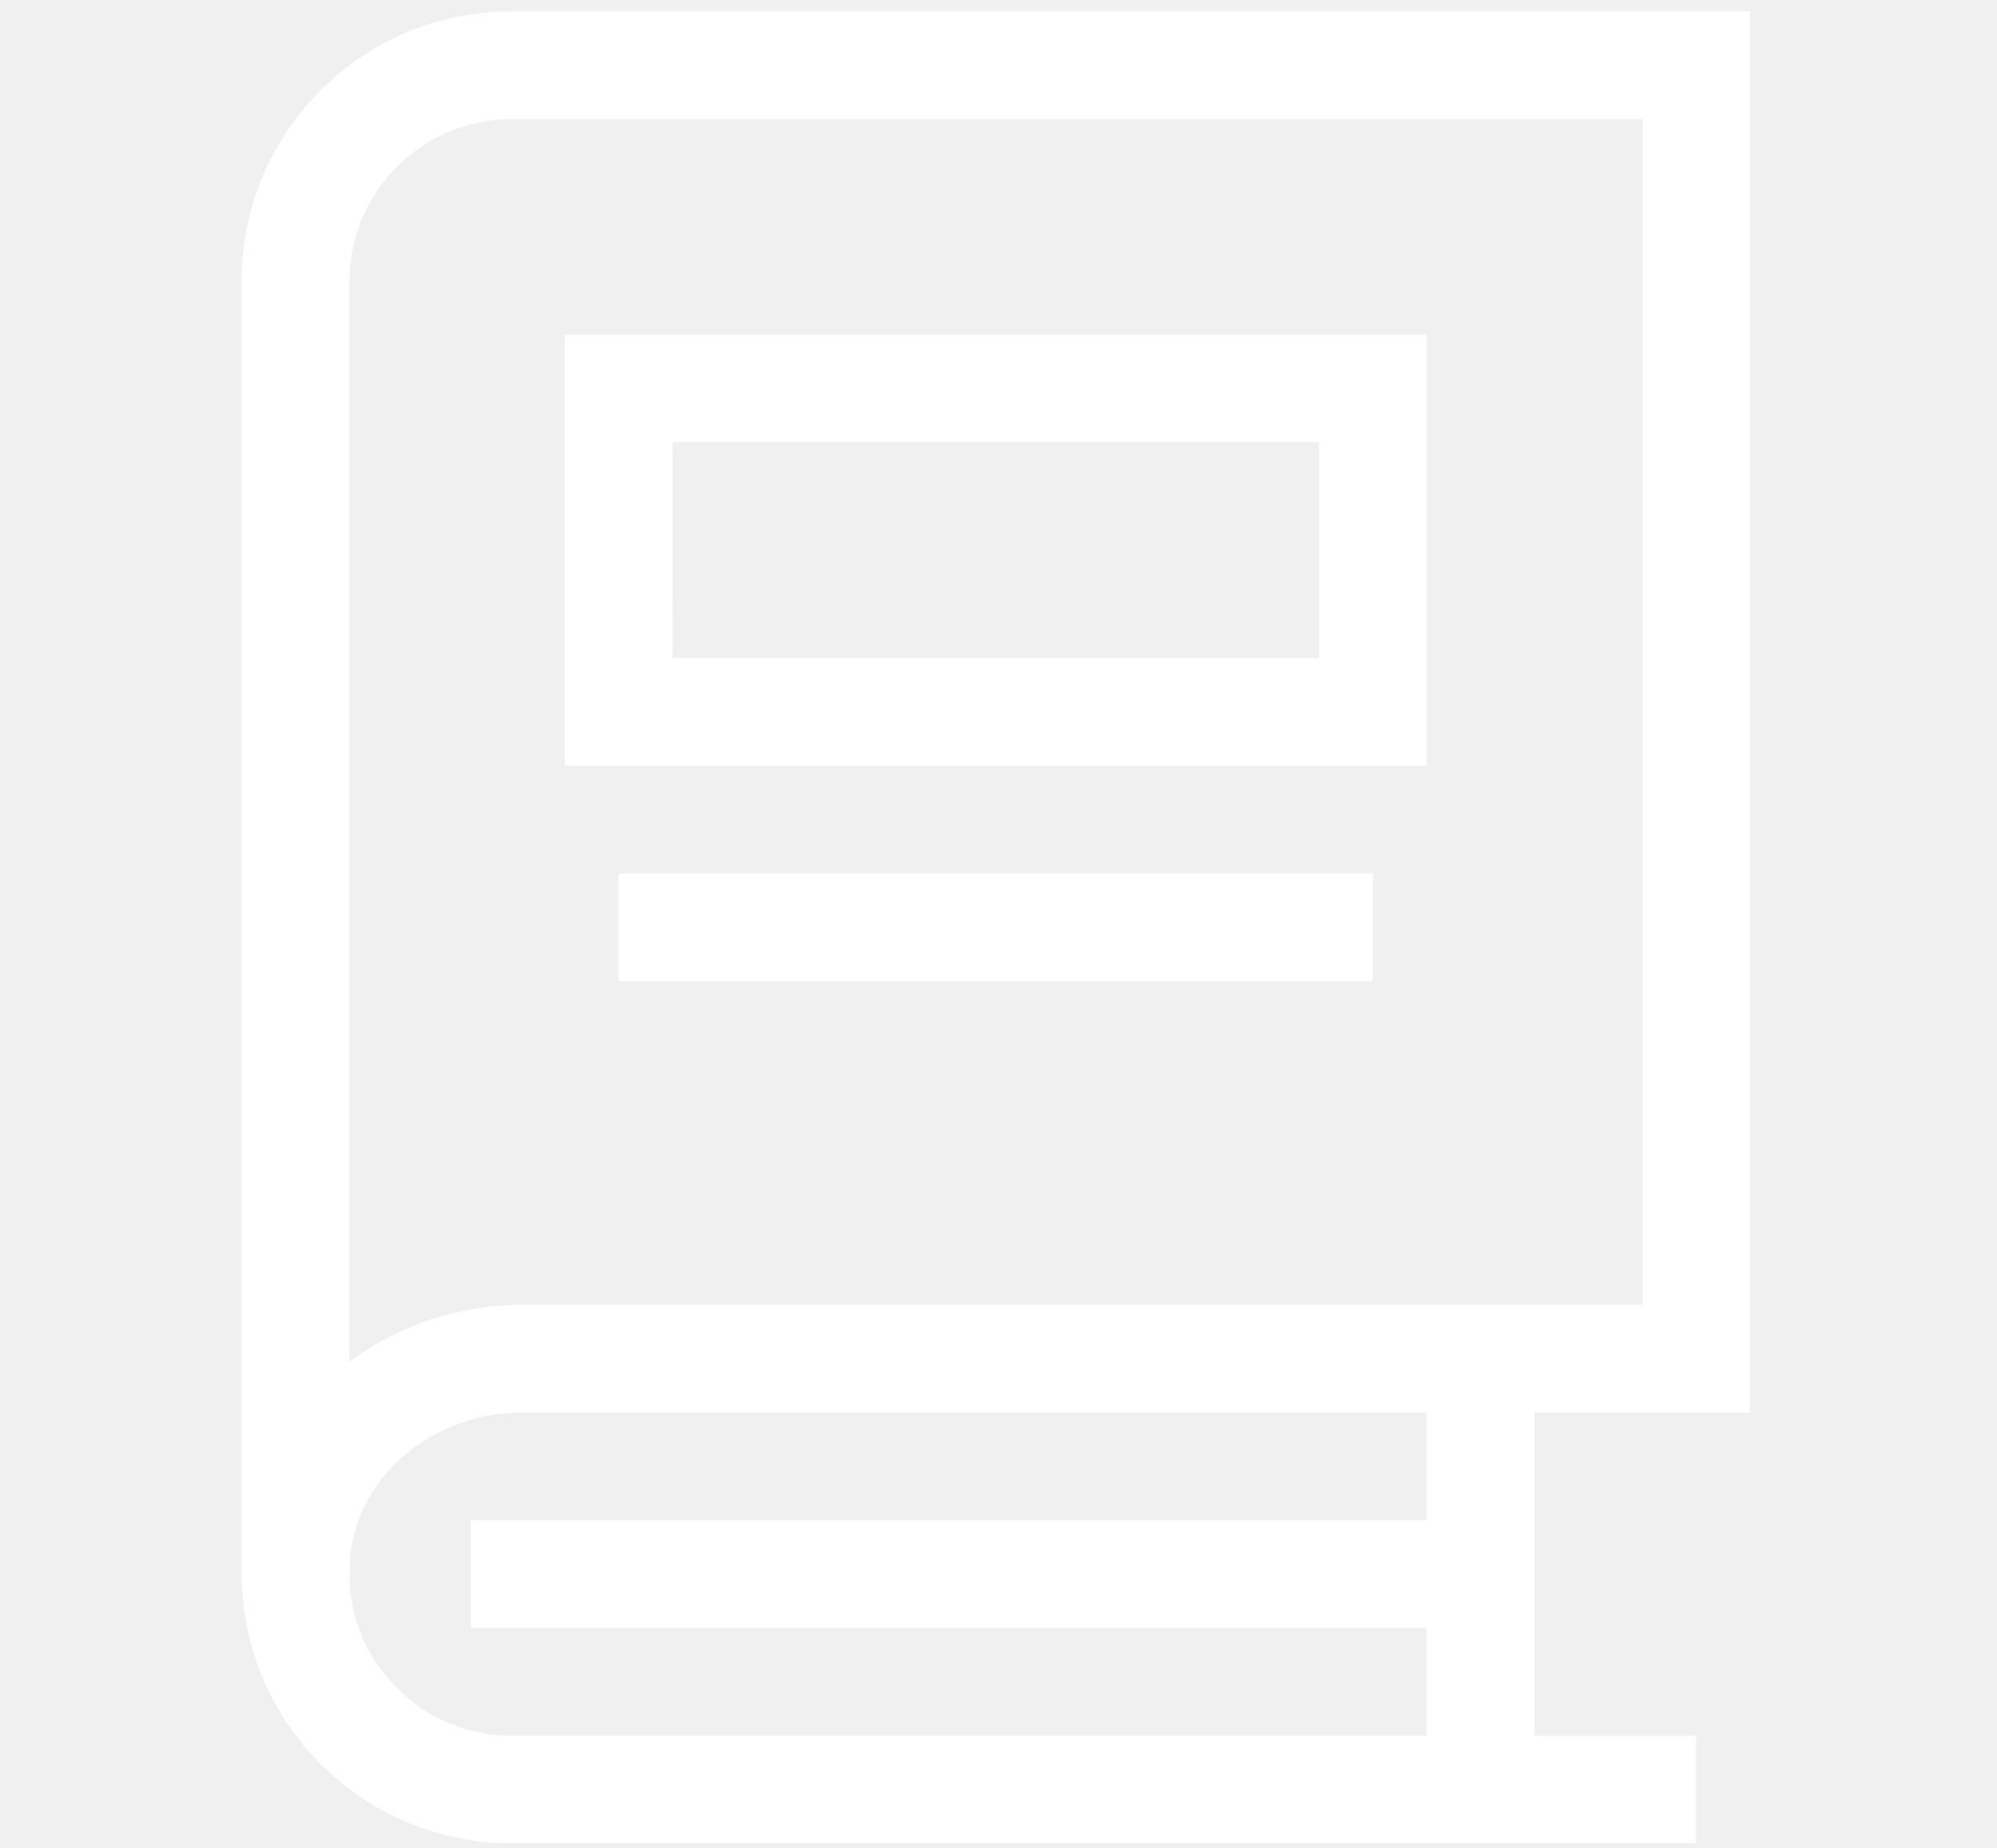
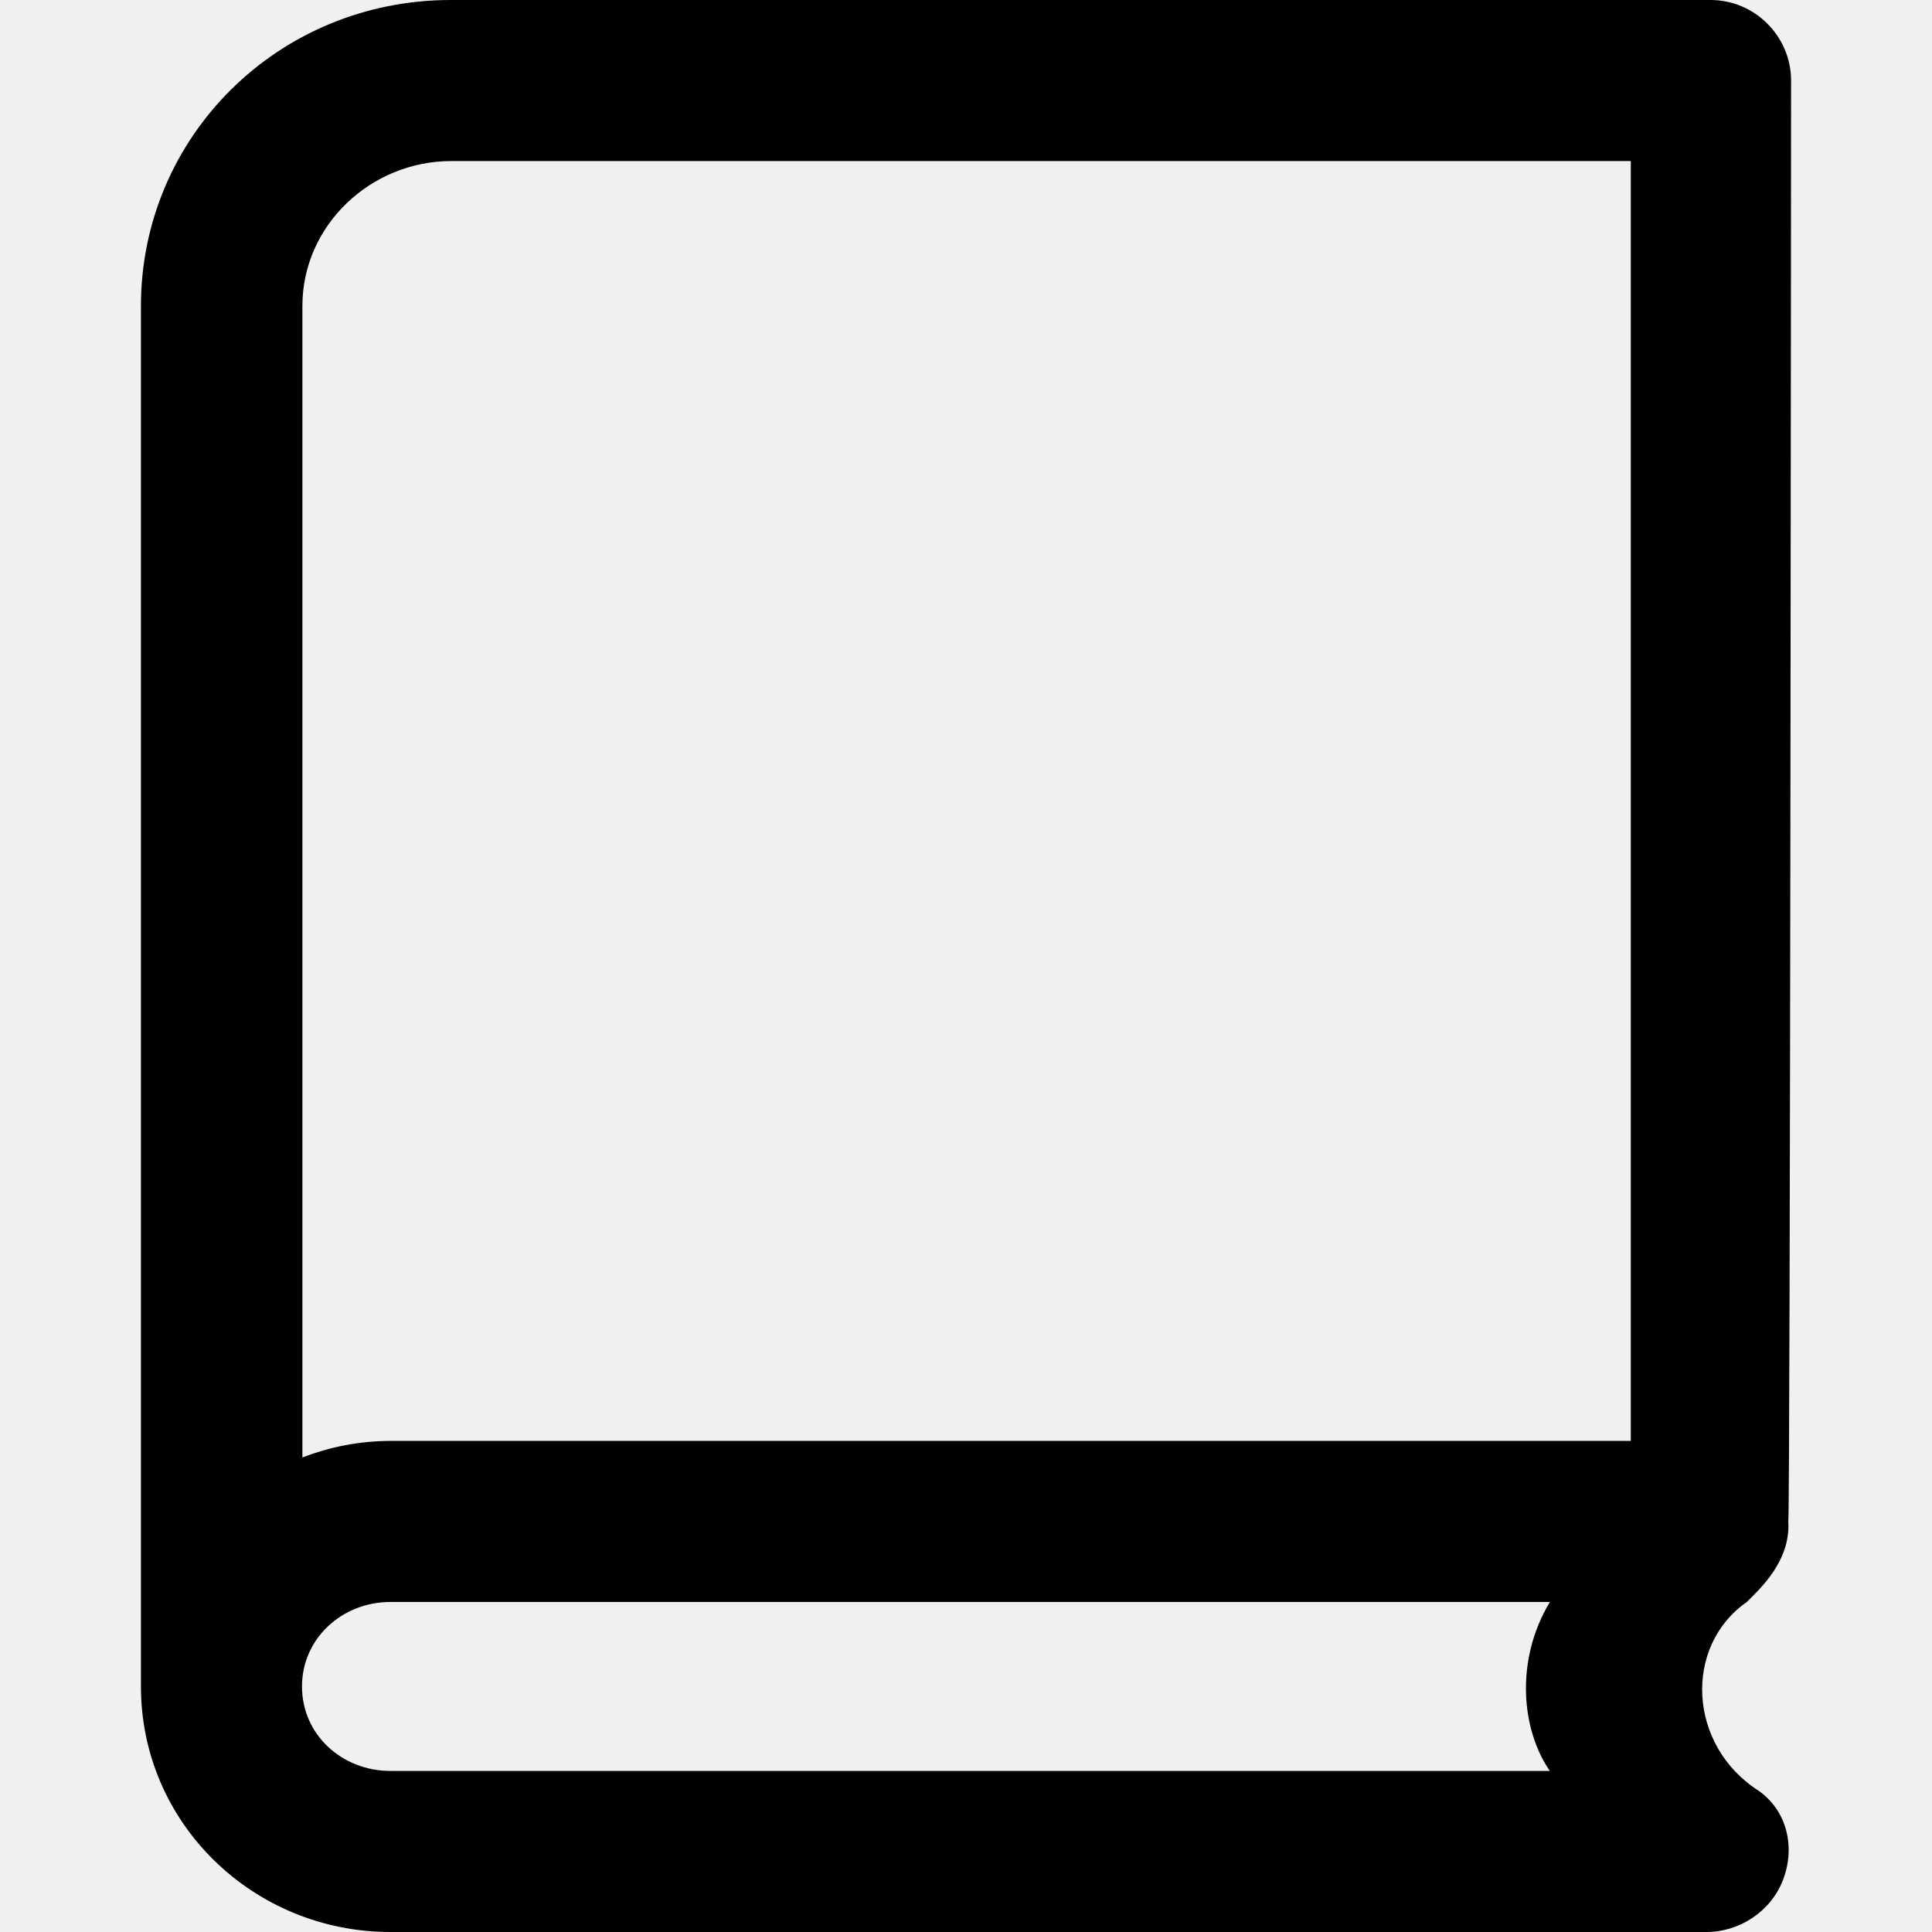
- <svg xmlns="http://www.w3.org/2000/svg" class="ic-icon-svg ic-icon-svg--courses" version="1.1" x="0" y="0" viewBox="0 0 280 259" enable-background="new 0 0 280 259" xml:space="preserve" width="280" height="259">
-   <path d="M73.31,198c-11.93,0-22.22,8-24,18.73a26.67,26.67,0,0,0-.3,3.63v.3a22,22,0,0,0,5.44,14.65,22.47,22.47,0,0,0,17.22,8H200V228.19h-134V213.08H200V198Zm21-105.74h90.64V62H94.3ZM79.19,107.34V46.92H200v60.42Zm7.55,30.21V122.45H192.49v15.11ZM71.65,16.71A22.72,22.72,0,0,0,49,39.36V190.88a41.12,41.12,0,0,1,24.32-8h157V16.71ZM33.88,39.36A37.78,37.78,0,0,1,71.65,1.6H245.36V198H215.15v45.32h22.66V258.4H71.65a37.85,37.85,0,0,1-37.76-37.76Z" fill="#FFFFFF" />
+ <svg xmlns="http://www.w3.org/2000/svg" version="1.1" id="Capa_1" x="0px" y="0px" viewBox="0 0 489.4 489.4" style="enable-background:new 0 0 489.4 489.4;" xml:space="preserve">
+   <g>
+     <g>
+       <path d="M453.7,20.4c0-11.2-9.2-20.4-20.4-20.4H114.2C70.4,0,35.7,34.7,35.7,77.5c0,0,0,349.5,0,349.7c0,34.7,28.5,62.2,63.2,62.2    h333.4c8.2,0,16.3-5.1,19.4-13.3c3.1-8.2,1-17.3-6.1-22.4c-18.1-11.5-19.2-36.7-3.1-47.9c3.4-3.4,11.1-10.4,10.5-20.4    C453.5,383.8,453.7,20.4,453.7,20.4z M76.5,427.2c0-12.2,10.2-21.4,22.4-21.4h293.7c-9,15-7.1,32.6,0,42.8H98.9    C86.7,448.6,76.5,439.5,76.5,427.2z M413,365H99c-7.9,0-15.4,1.5-22.4,4.2V77.5c0-20.4,17.3-36.7,37.7-36.7h298.8V365H413z" />
+     </g>
+   </g>
+   <g>
+ </g>
+   <g>
+ </g>
+   <g>
+ </g>
+   <g>
+ </g>
+   <g>
+ </g>
+   <g>
+ </g>
+   <g>
+ </g>
+   <g>
+ </g>
+   <g>
+ </g>
+   <g>
+ </g>
+   <g>
+ </g>
+   <g>
+ </g>
+   <g>
+ </g>
+   <g>
+ </g>
+   <g>
+ </g>
</svg>
